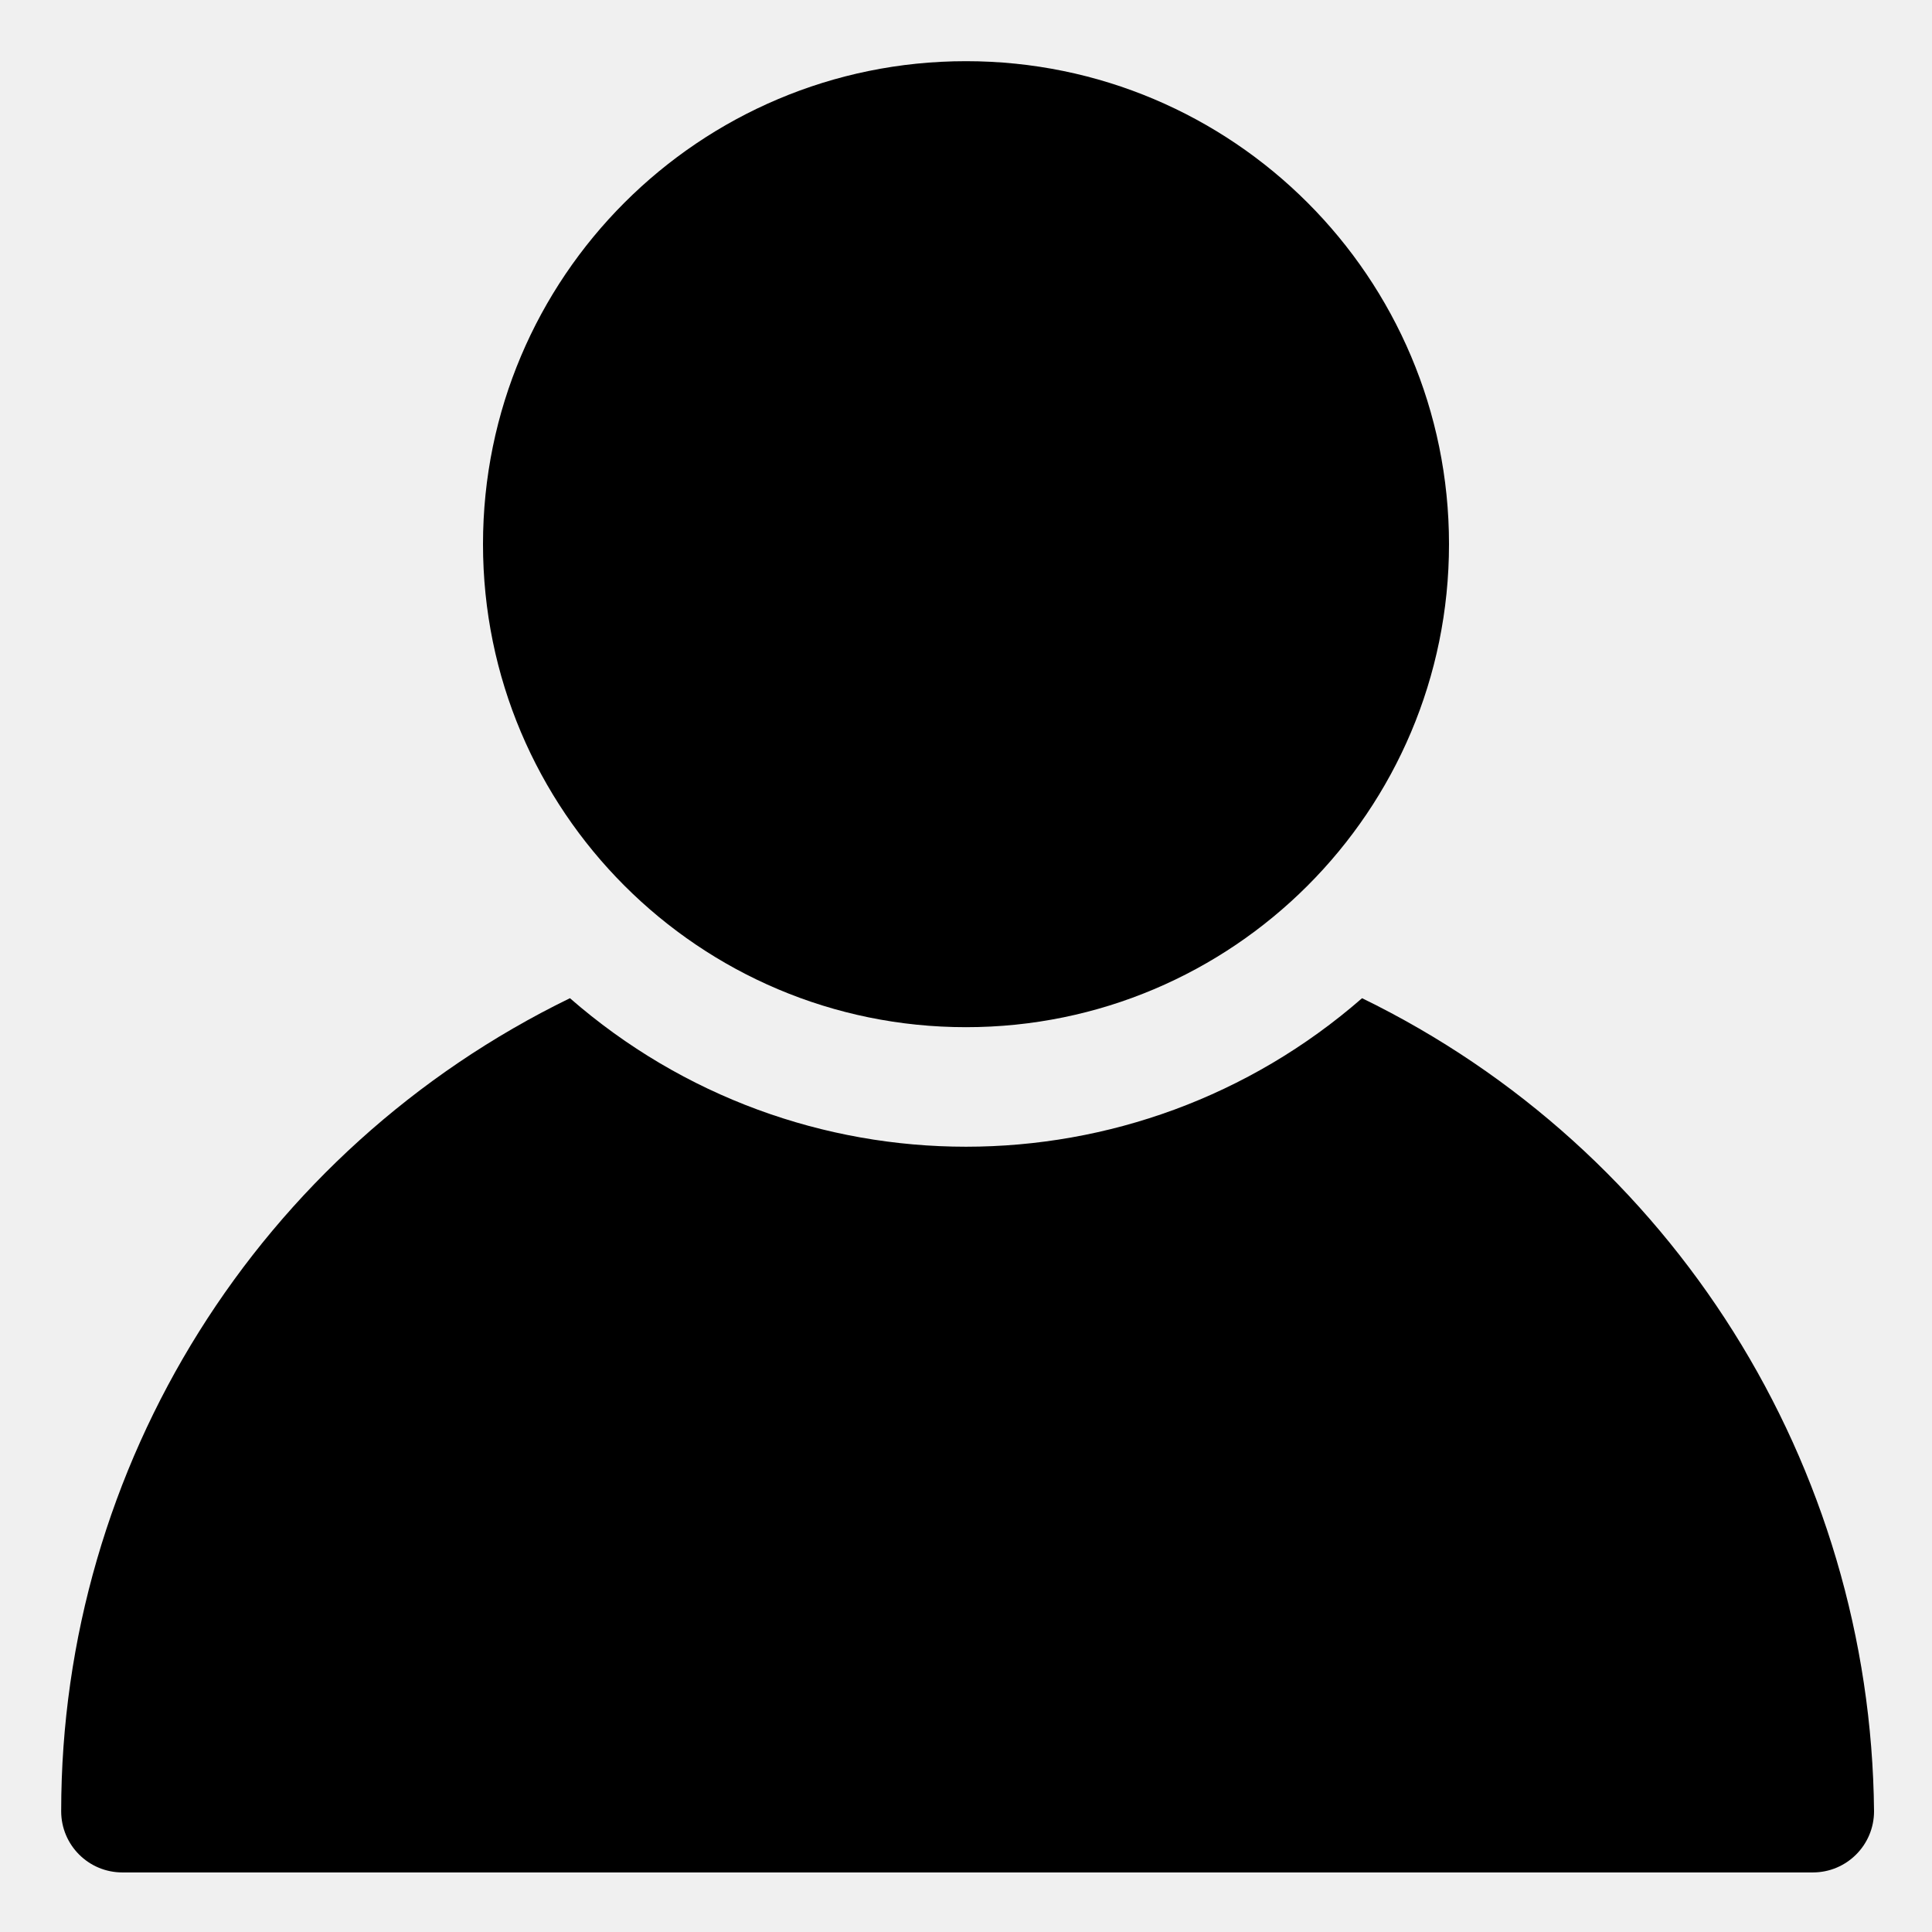
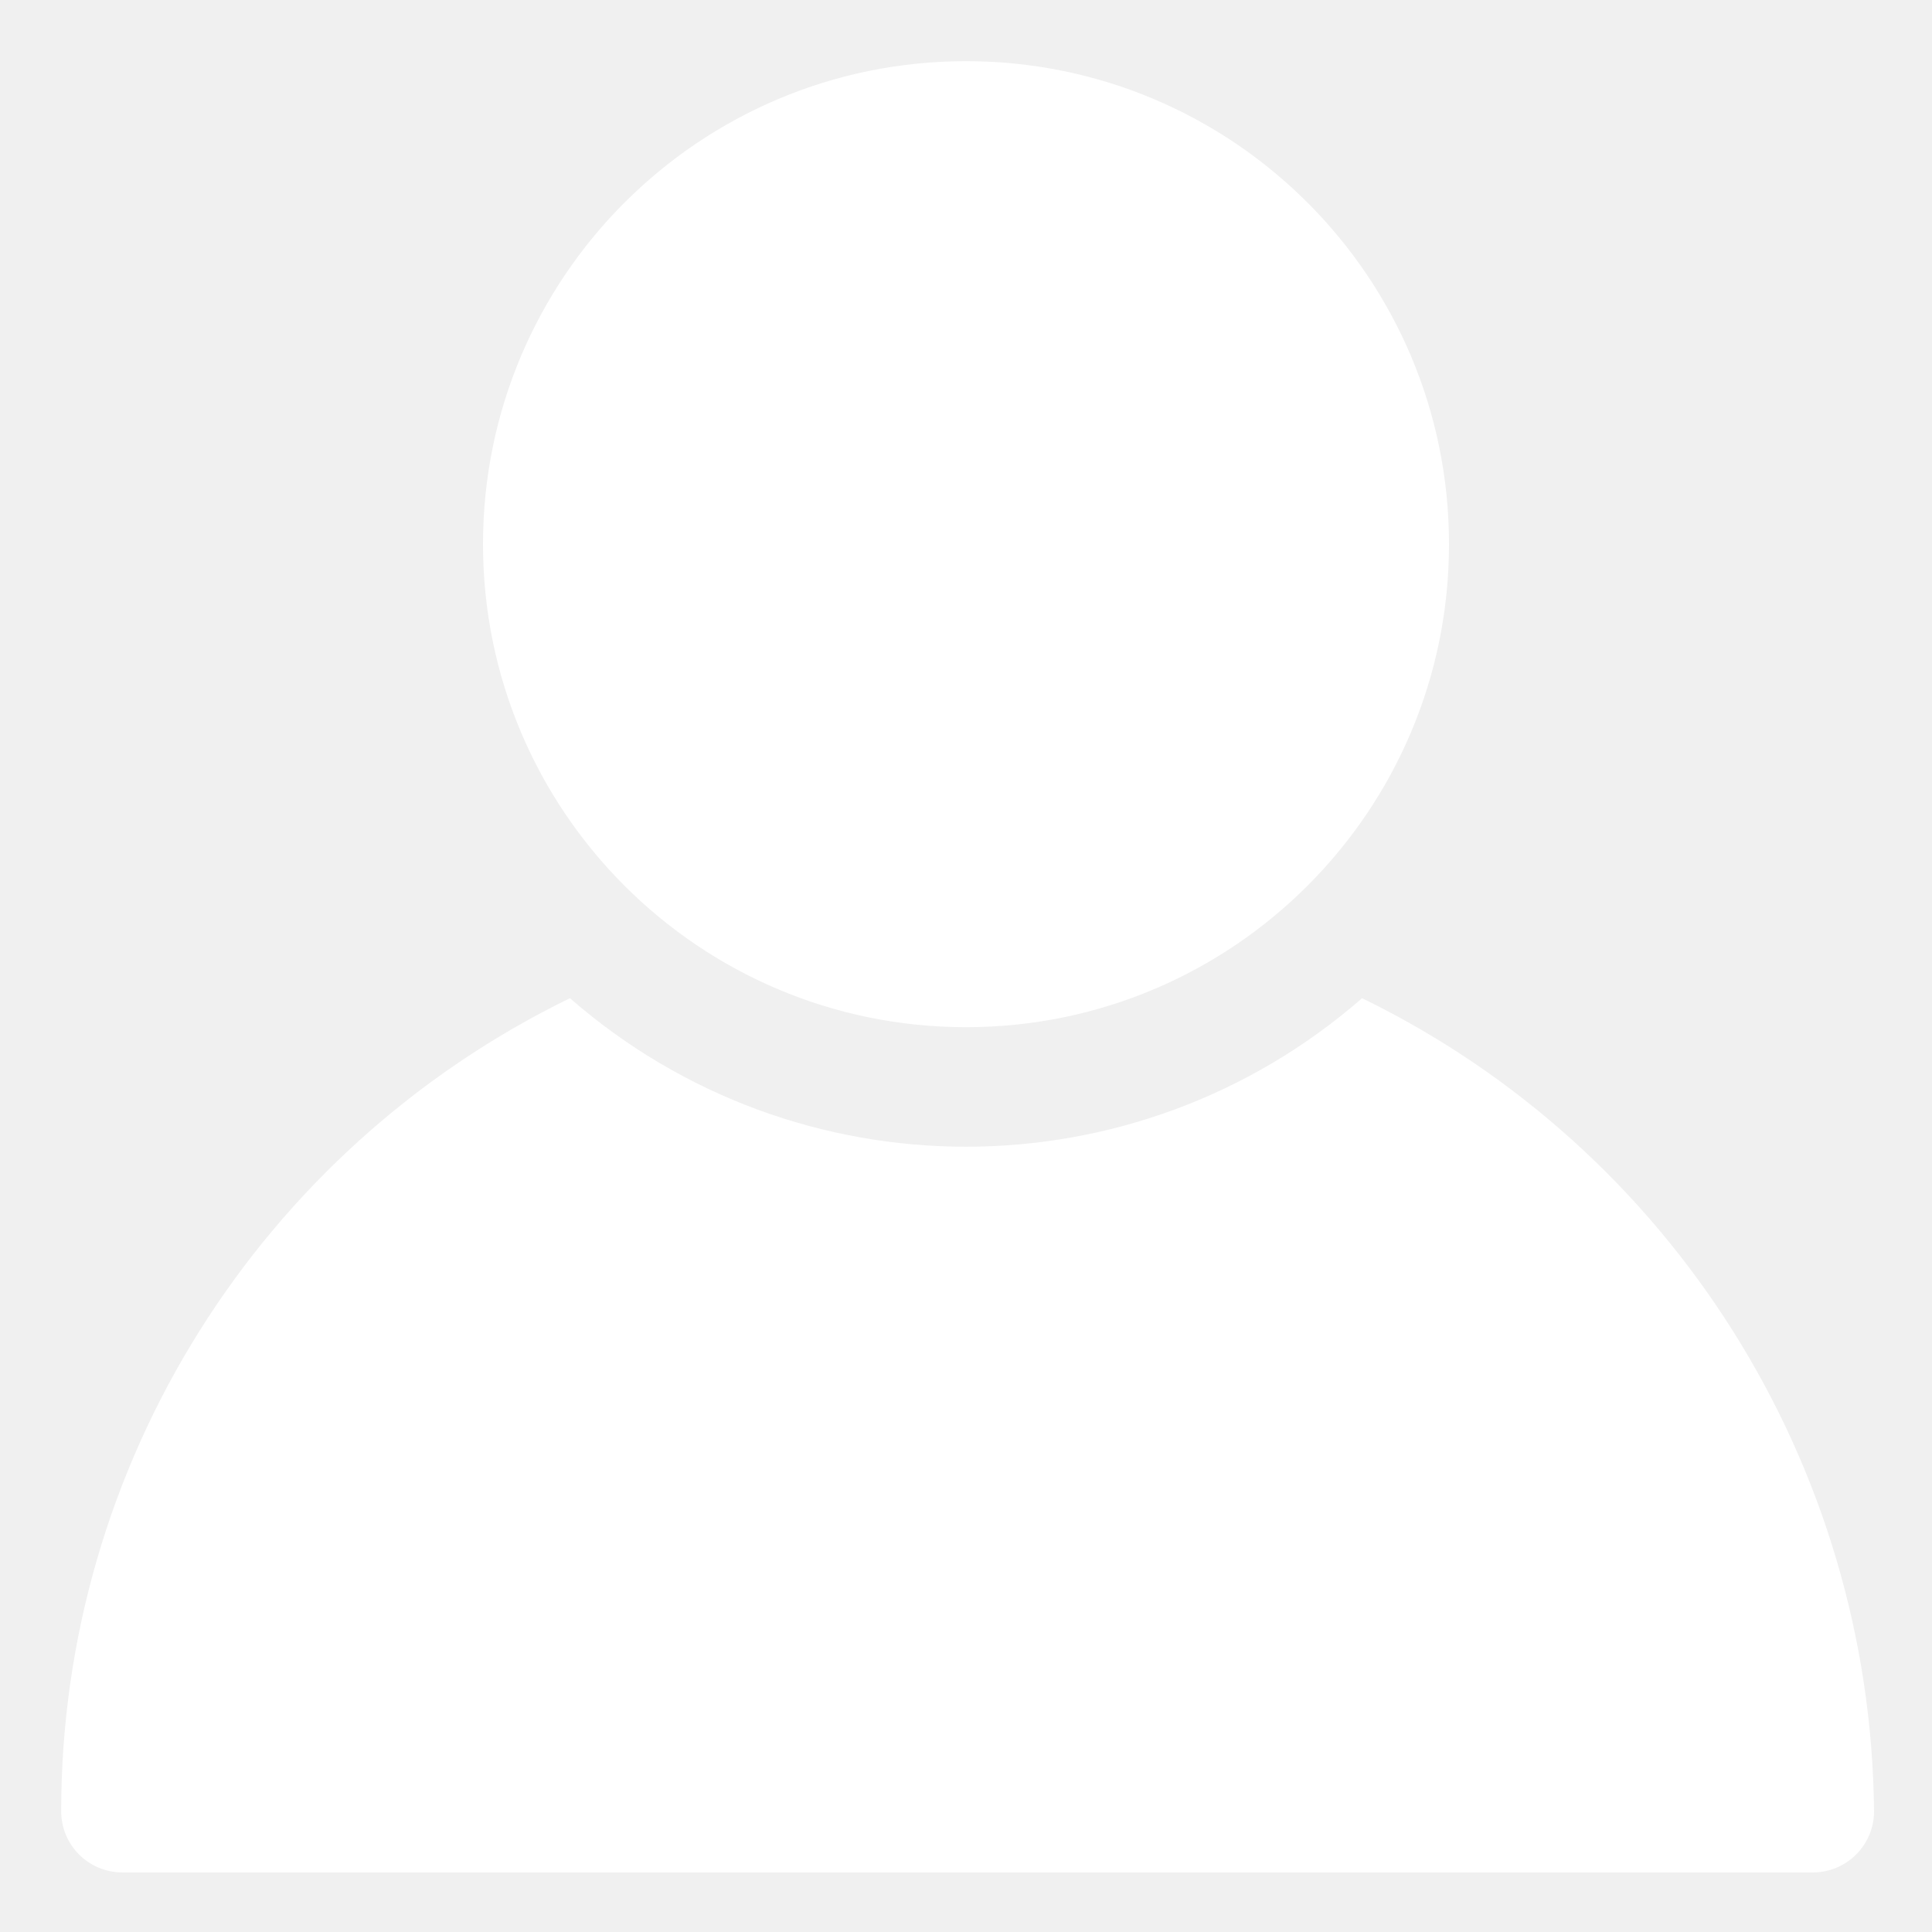
- <svg xmlns="http://www.w3.org/2000/svg" version="1.1" id="user" x="0px" y="0px" viewBox="0 0 120 120" enable-background="new 0 0 120 120" xml:space="preserve">
-   <path d="M84.6,62c-14.1,12.3-35.1,12.3-49.2,0C16.1,71.4,3.8,91,3.8,112.5c0,2.1,1.7,3.8,3.8,3.8h105c2.1,0,3.8-1.7,3.8-3.8 C116.2,91,103.9,71.4,84.6,62z">
+ <svg xmlns="http://www.w3.org/2000/svg" version="1.1" id="user" x="0px" y="0px" viewBox="0 0 120 120" enable-background="new 0 0 120 120" xml:space="preserve" fill="#fff" color="#fff">
+   <path fill="#fff" color="#fff" d="M84.6,62c-14.1,12.3-35.1,12.3-49.2,0C16.1,71.4,3.8,91,3.8,112.5c0,2.1,1.7,3.8,3.8,3.8h105c2.1,0,3.8-1.7,3.8-3.8 C116.2,91,103.9,71.4,84.6,62z">
</path>
  <circle cx="60" cy="33.8" r="30" />
</svg>
